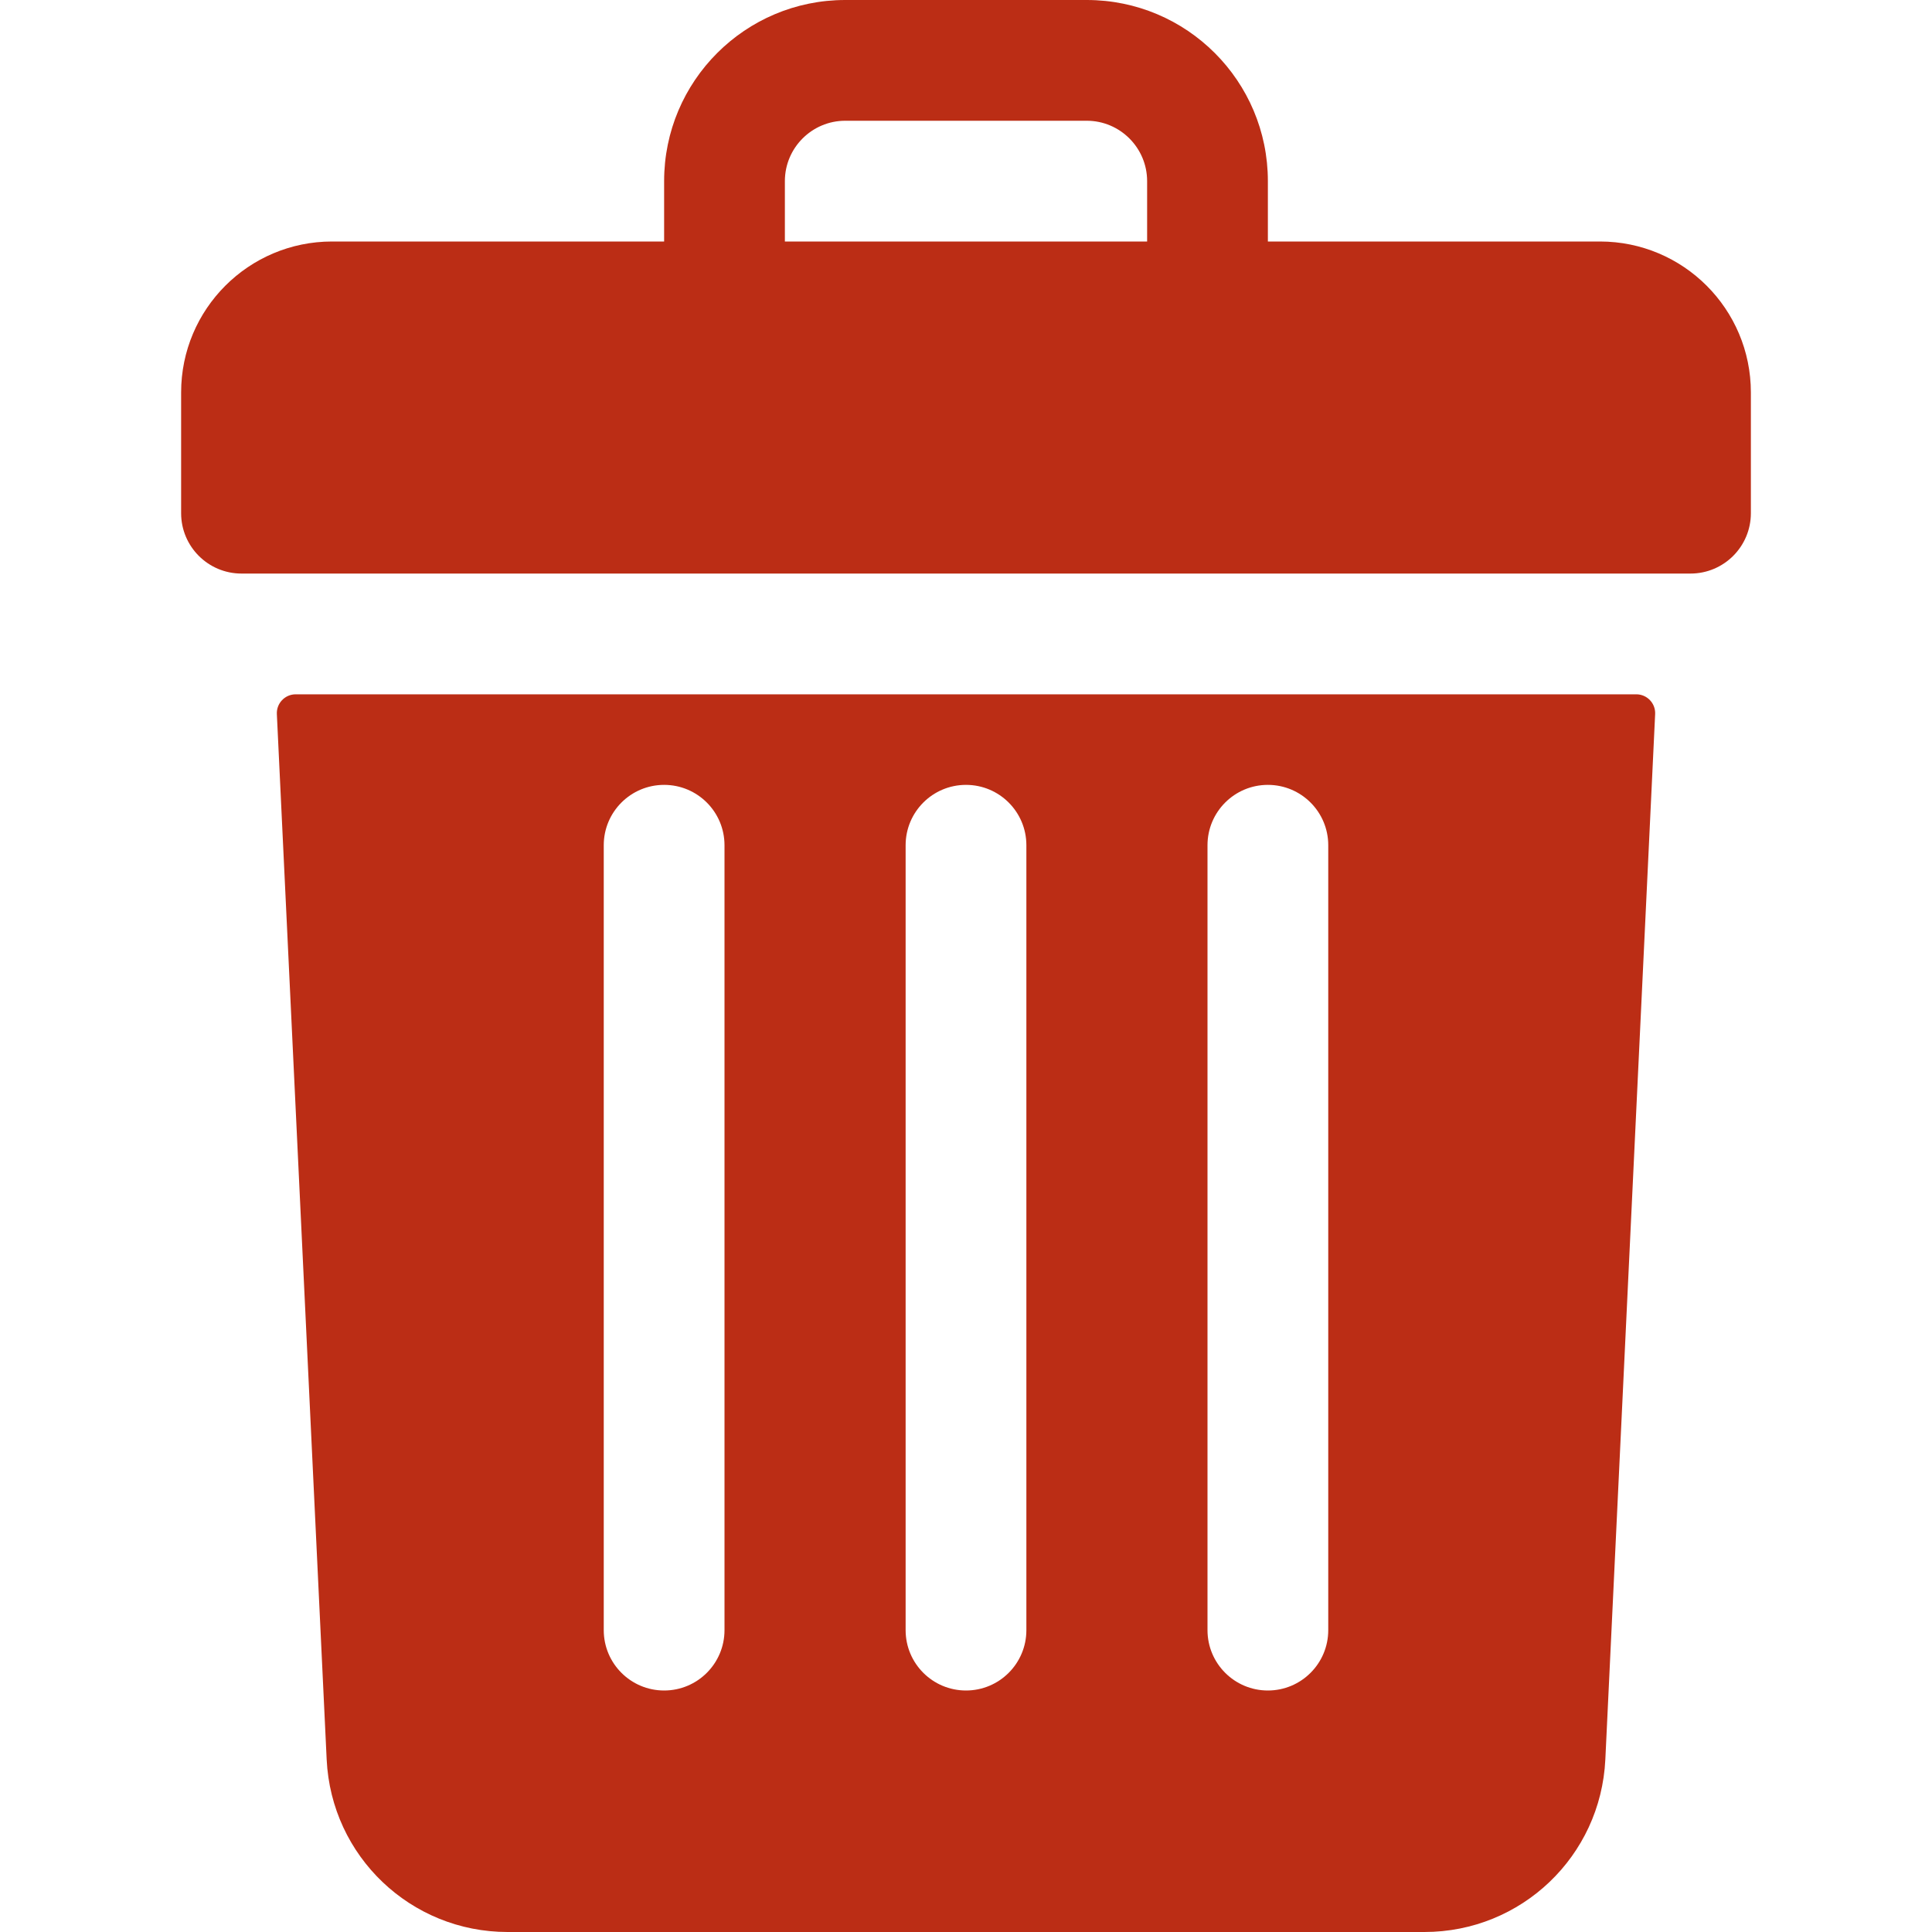
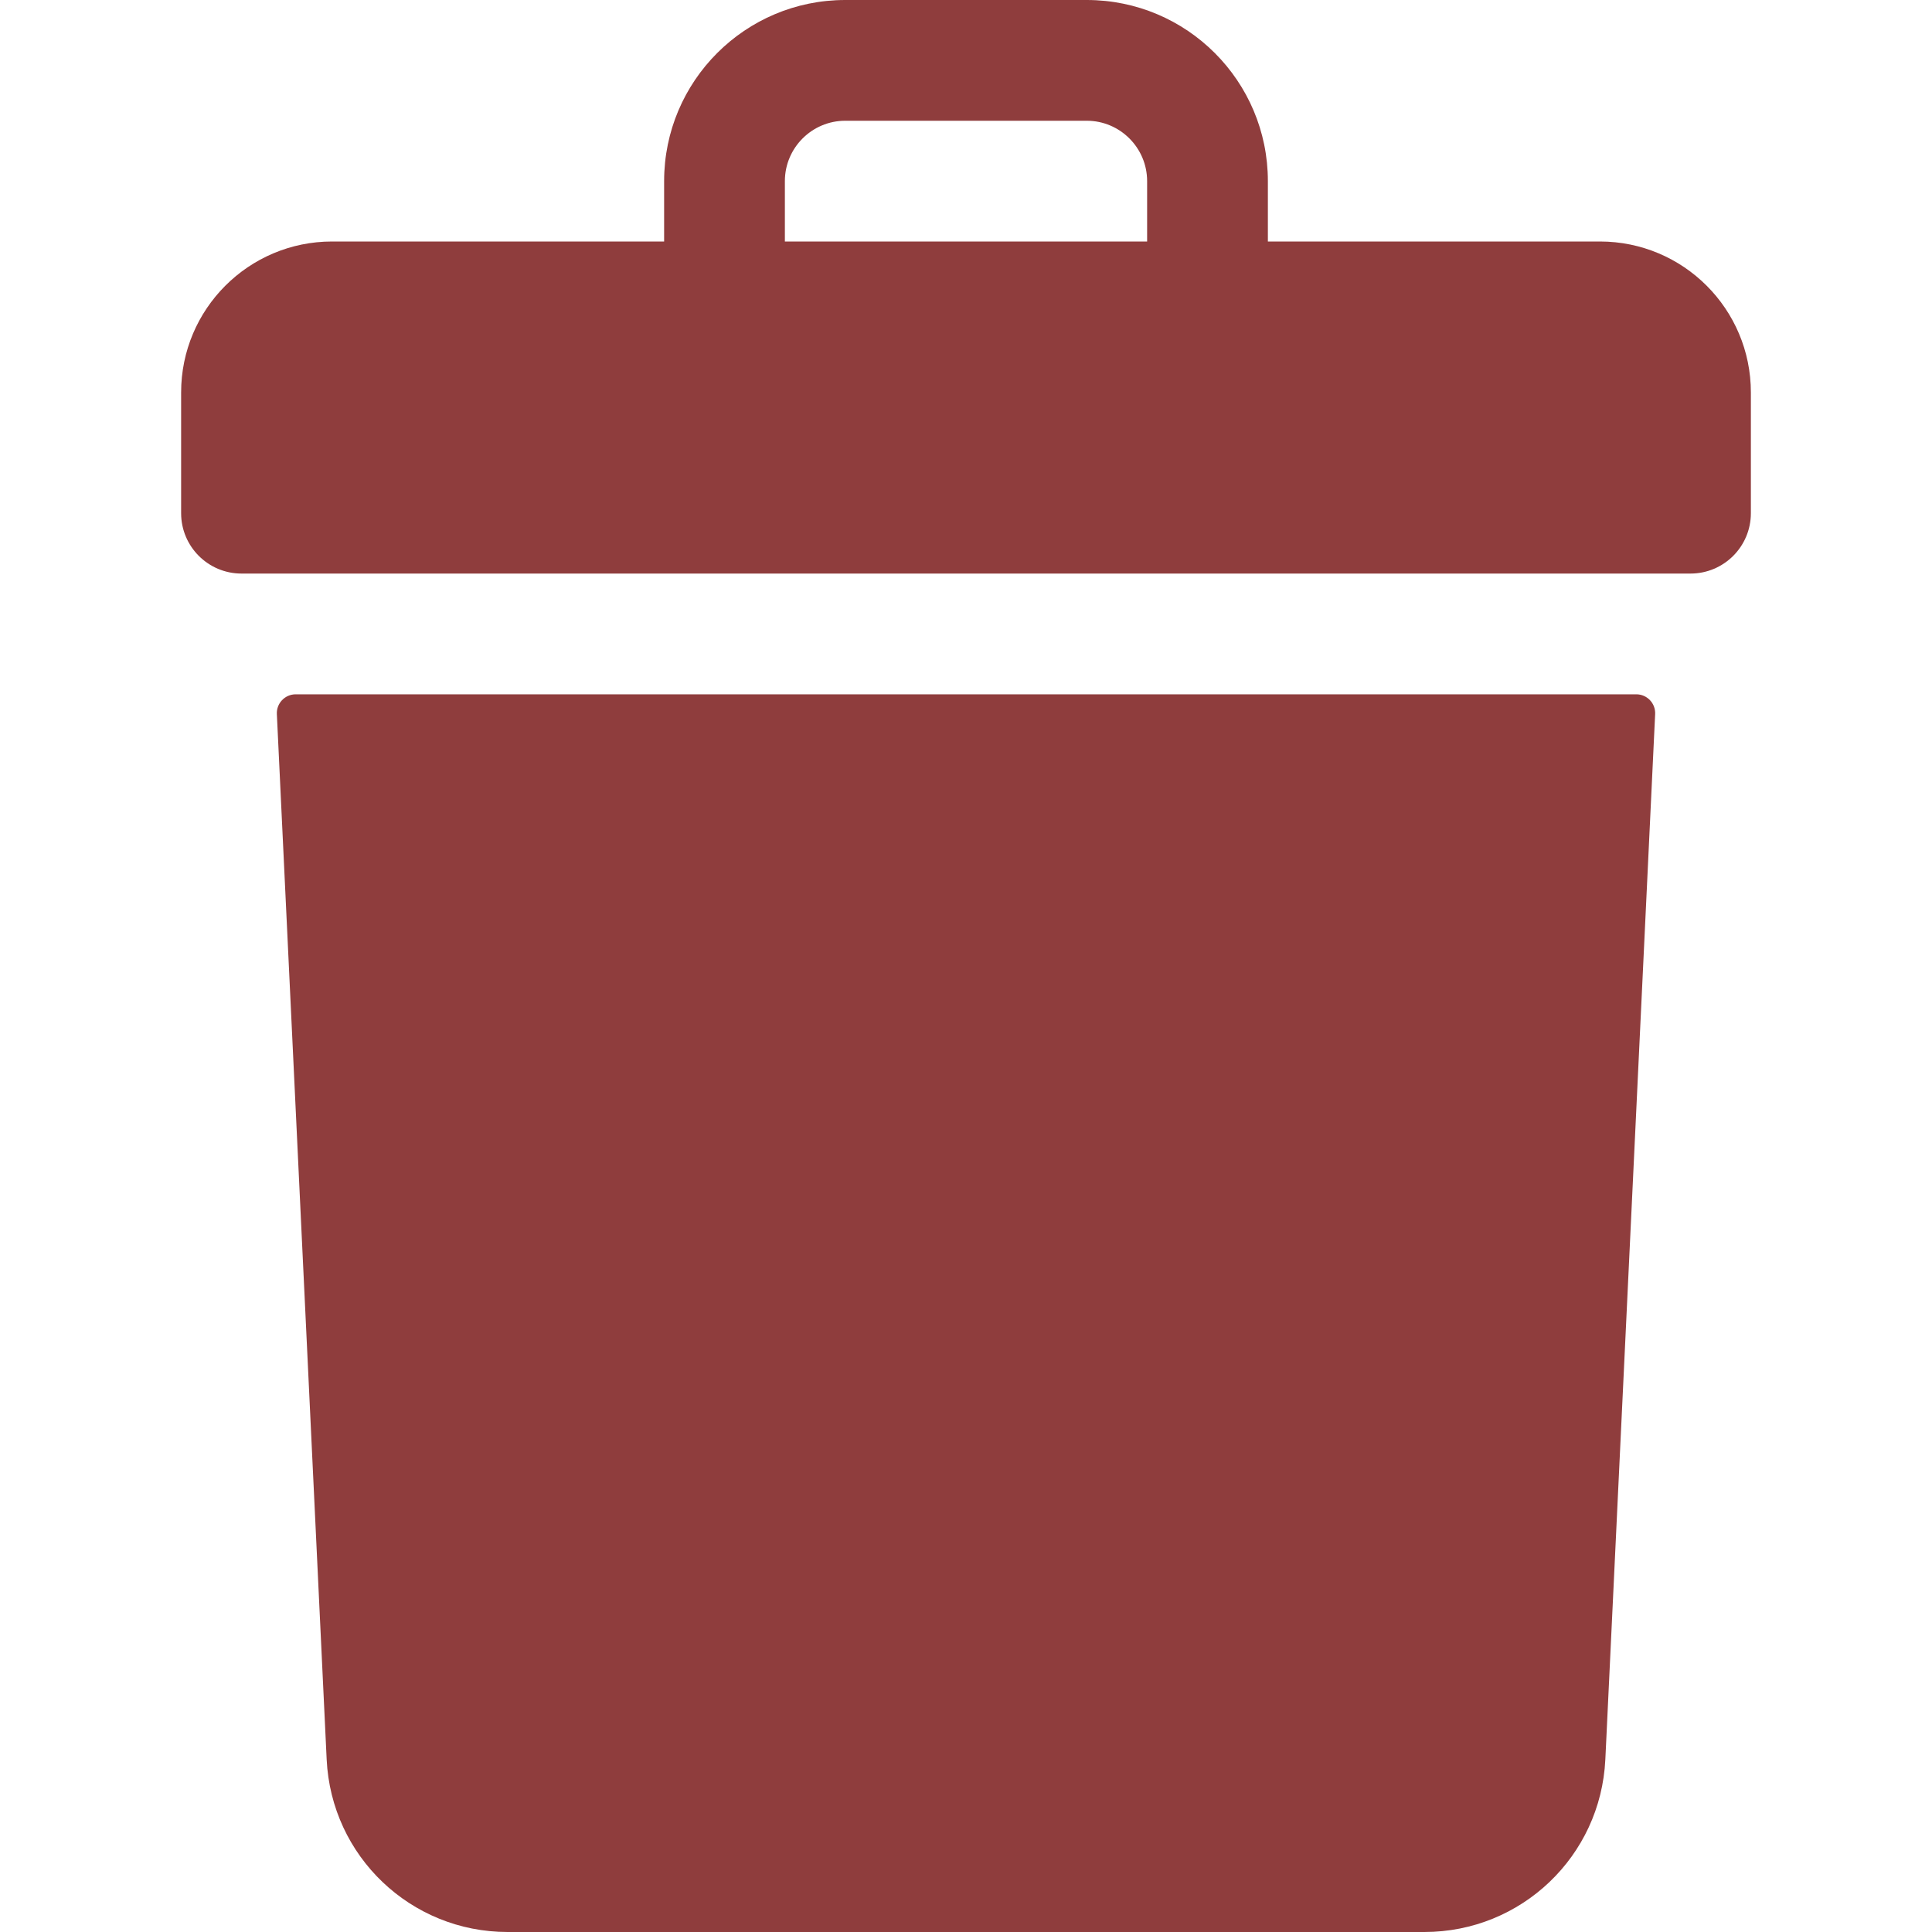
<svg xmlns="http://www.w3.org/2000/svg" id="Layer_1" enable-background="new 0 0 512 512" height="512" viewBox="0 0 512 512" width="512" version="1.1">
  <defs id="defs11" />
-   <g id="g6" style="fill:#bb2d15;fill-opacity:1">
-     <path d="m424 64h-88v-16c0-26.51-21.49-48-48-48h-64c-26.51 0-48 21.49-48 48v16h-88c-22.091 0-40 17.909-40 40v32c0 8.837 7.163 16 16 16h384c8.837 0 16-7.163 16-16v-32c0-22.091-17.909-40-40-40zm-216-16c0-8.82 7.18-16 16-16h64c8.82 0 16 7.18 16 16v16h-96z" id="path2" style="fill:#bb2d15;fill-opacity:1" />
-     <path d="m78.364 184c-2.855 0-5.13 2.386-4.994 5.238l13.2 277.042c1.22 25.64 22.28 45.72 47.94 45.72h242.98c25.66 0 46.72-20.08 47.94-45.72l13.2-277.042c.136-2.852-2.139-5.238-4.994-5.238zm241.636 40c0-8.84 7.16-16 16-16s16 7.16 16 16v208c0 8.84-7.16 16-16 16s-16-7.16-16-16zm-80 0c0-8.84 7.16-16 16-16s16 7.16 16 16v208c0 8.84-7.16 16-16 16s-16-7.16-16-16zm-80 0c0-8.84 7.16-16 16-16s16 7.16 16 16v208c0 8.84-7.16 16-16 16s-16-7.16-16-16z" id="path4" style="fill:#bb2d15;fill-opacity:1" />
+   <g id="g6" style="fill:#8f3d3d;fill-opacity:1">
+     <path d="m424 64h-88v-16c0-26.51-21.49-48-48-48h-64c-26.51 0-48 21.49-48 48v16h-88c-22.091 0-40 17.909-40 40v32c0 8.837 7.163 16 16 16h384c8.837 0 16-7.163 16-16v-32c0-22.091-17.909-40-40-40zm-216-16c0-8.82 7.18-16 16-16h64c8.82 0 16 7.18 16 16v16h-96z" id="path2" style="fill:#8f3d3d;fill-opacity:1" />
+     <path d="m 78.364,184 c -2.855,0 -5.13,2.386 -4.994,5.238 l 13.2,277.042 c 1.22,25.64 22.28,45.72 47.94,45.72 h 242.98 c 25.66,0 46.72,-20.08 47.94,-45.72 l 13.2,-277.042 C 438.766,186.386 436.491,184 433.636,184 Z" id="path4" style="fill:#8f3d3d;fill-opacity:1" />
  </g>
</svg>
